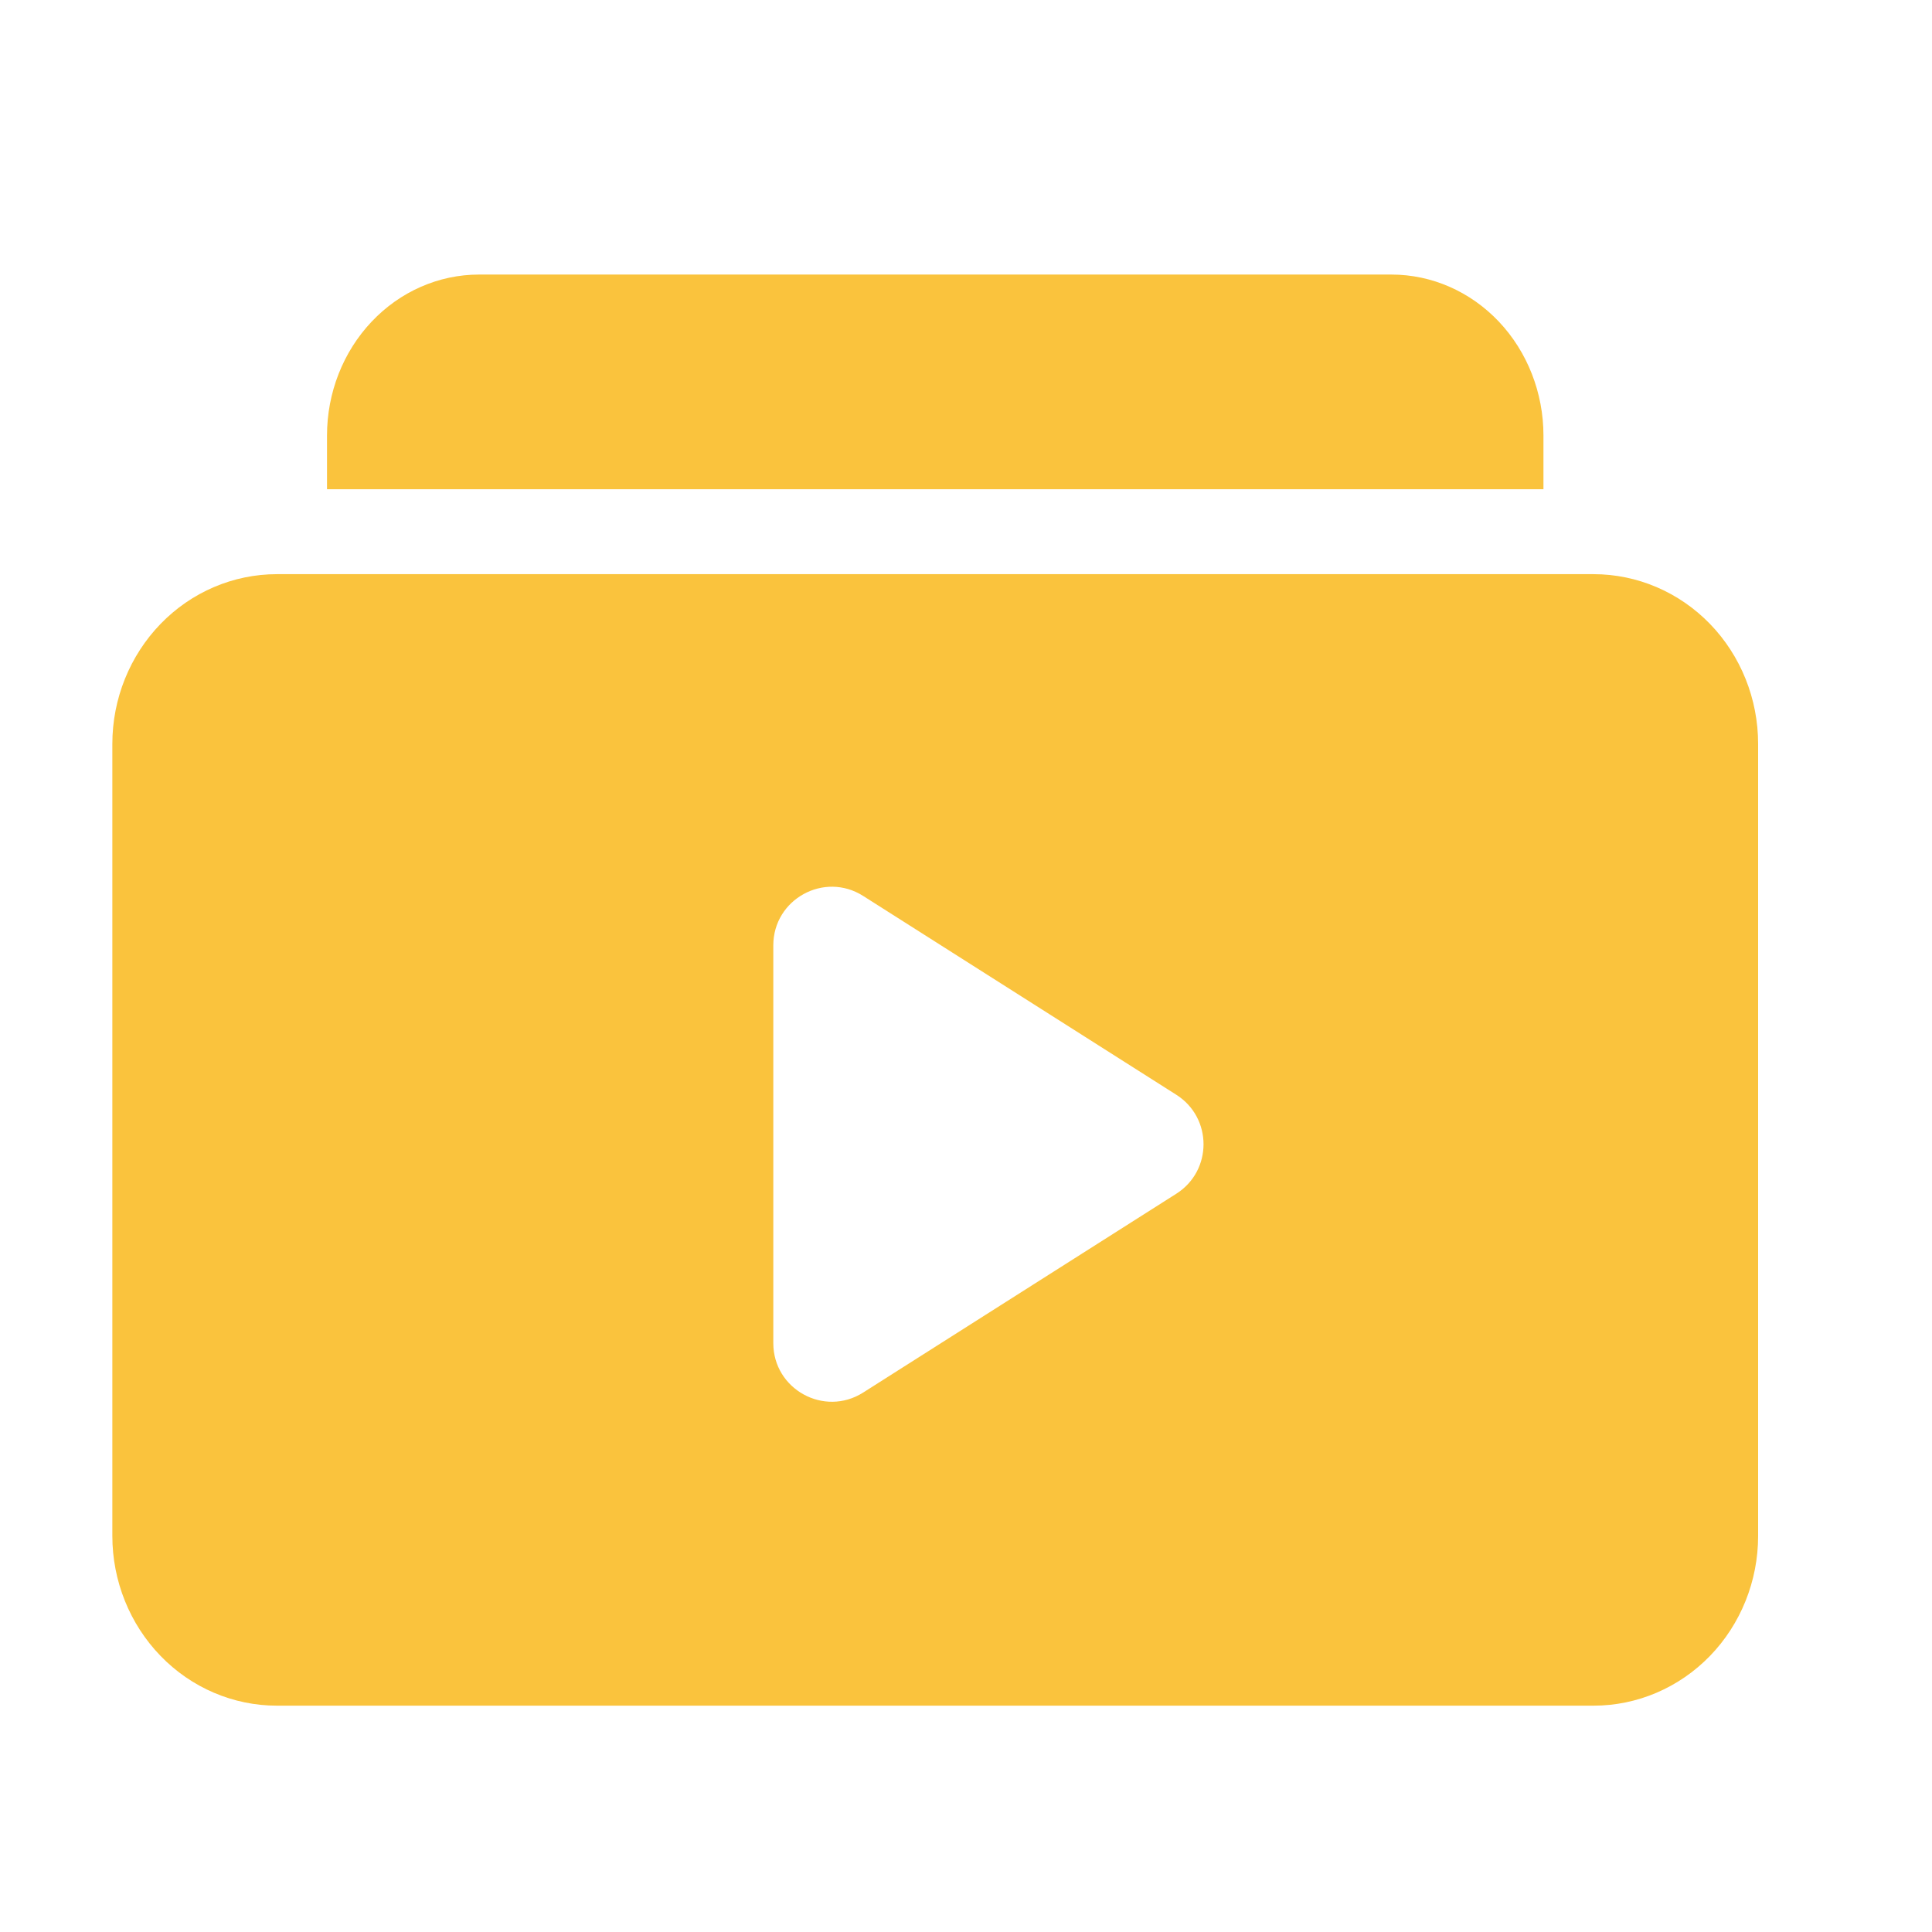
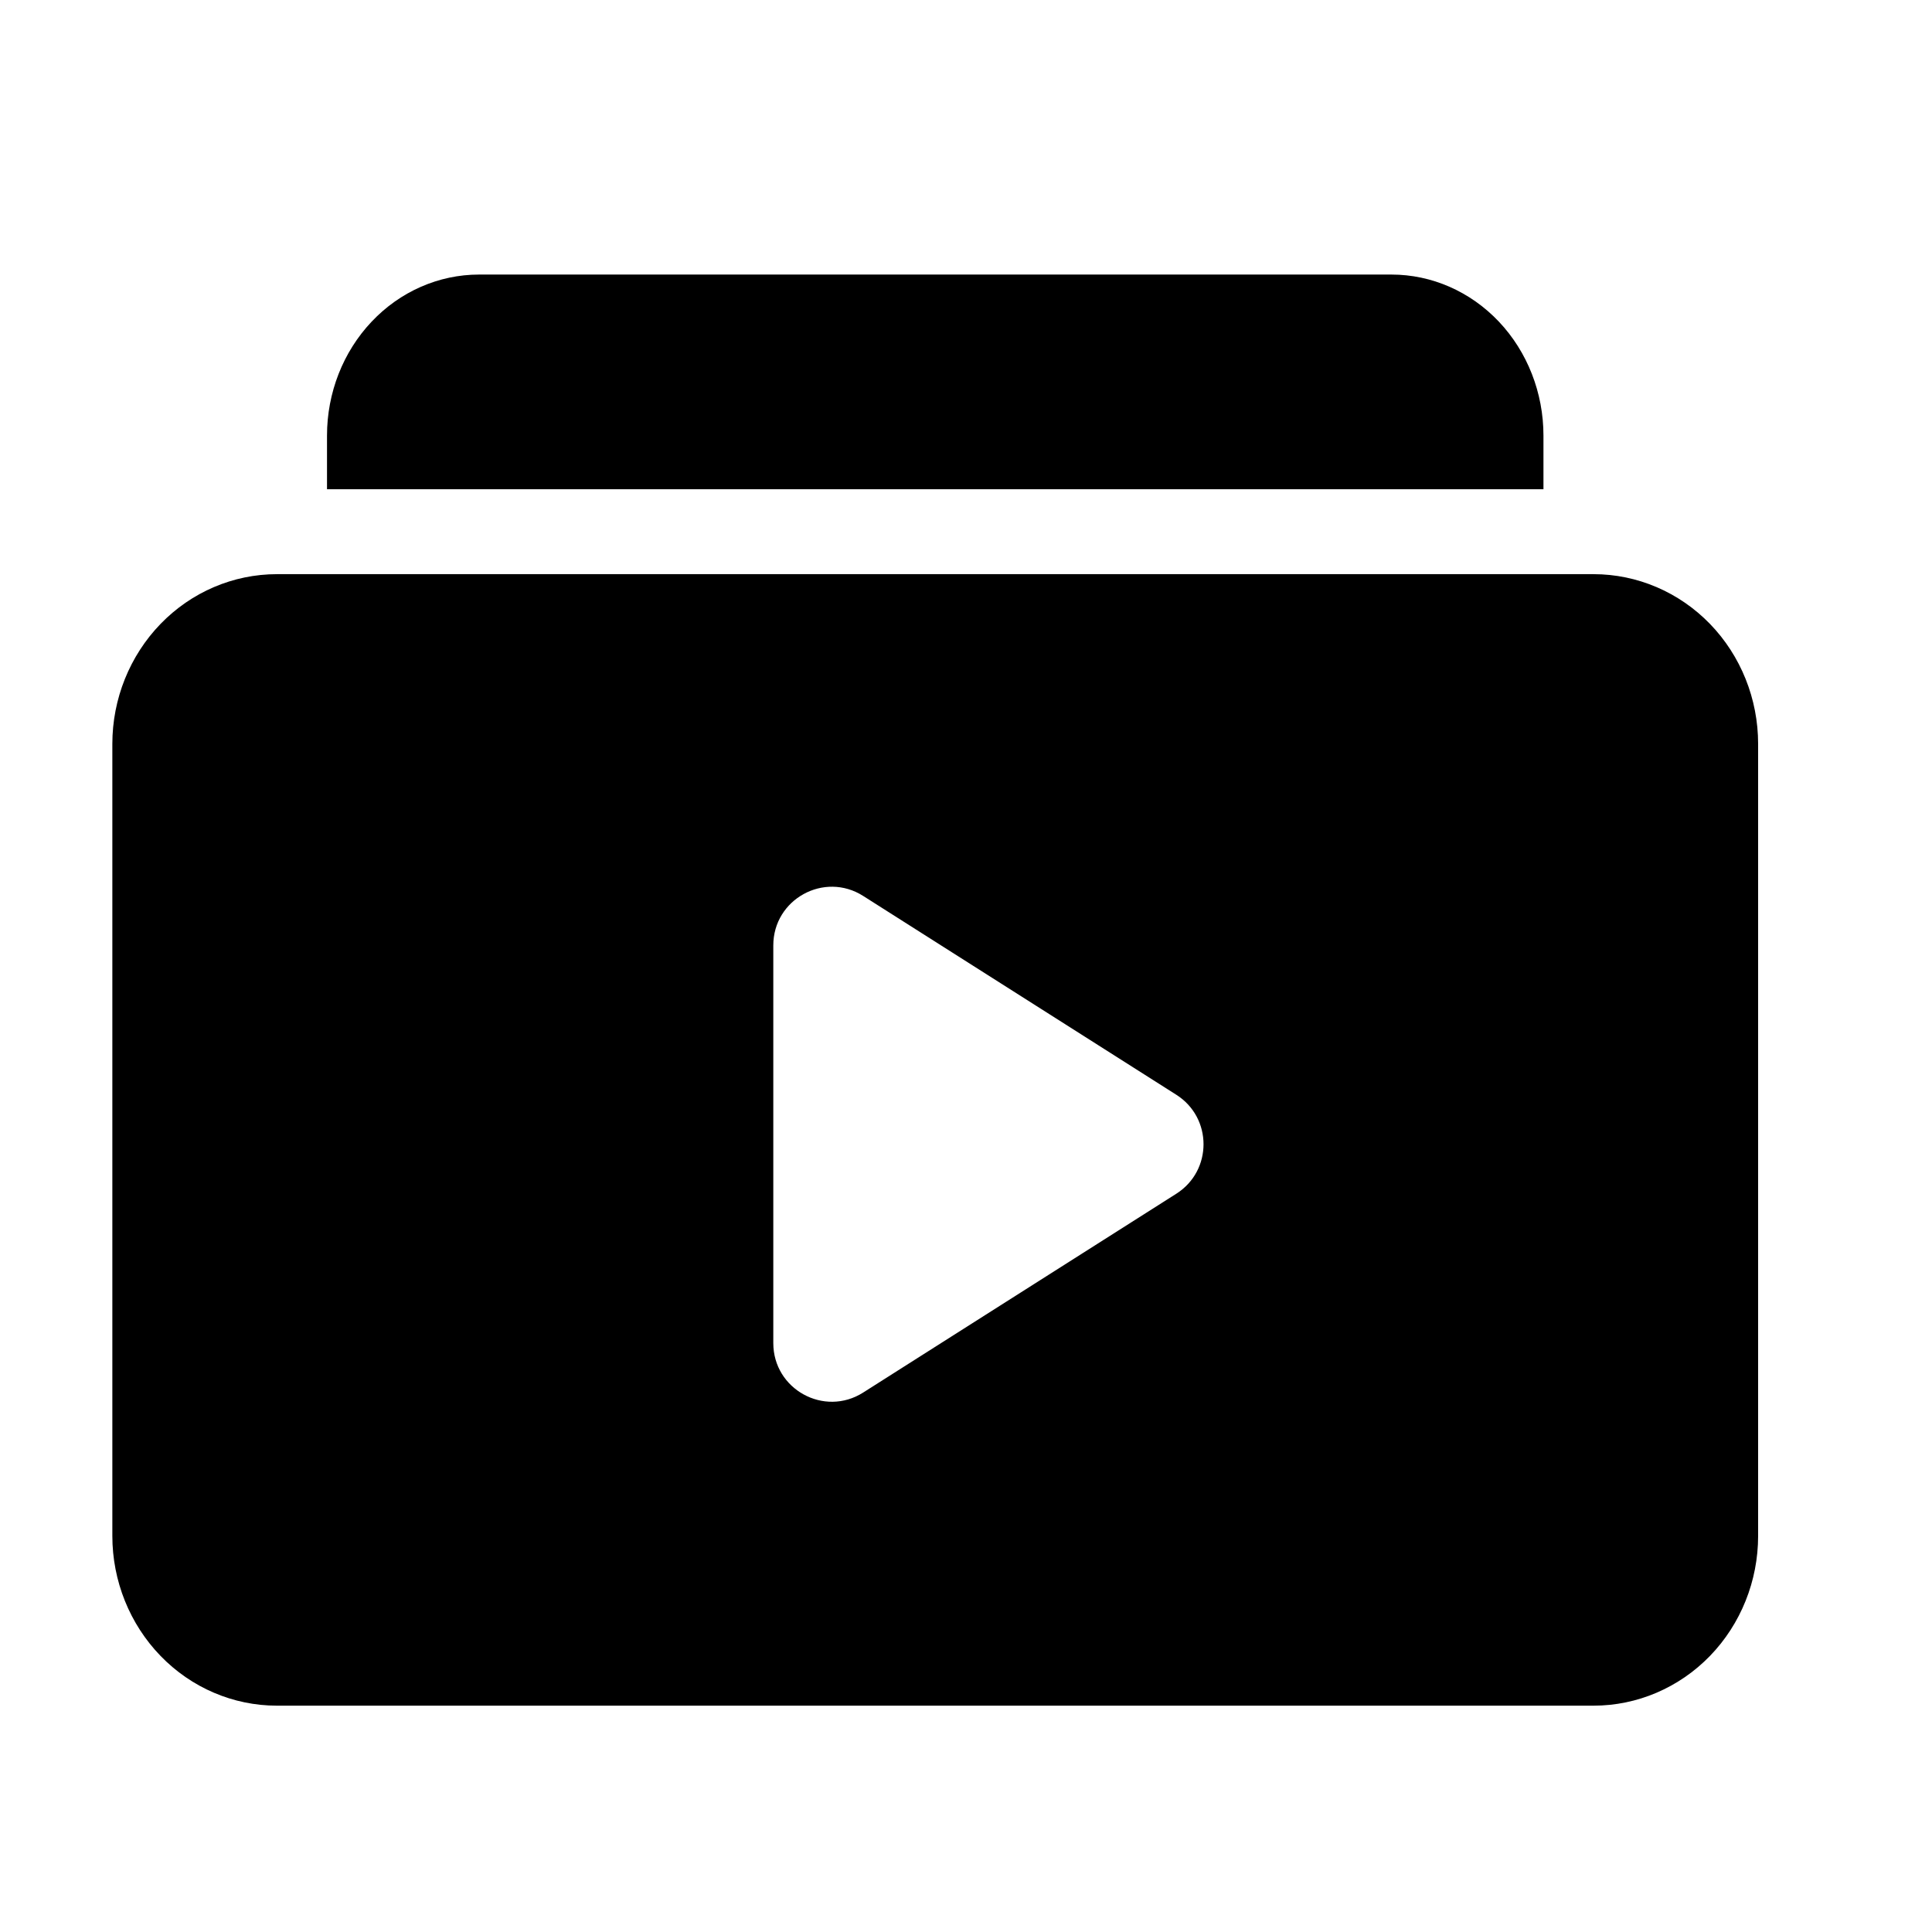
<svg xmlns="http://www.w3.org/2000/svg" width="27" height="27" viewBox="0 0 27 27" fill="none">
-   <path d="M21.57 6.087C21.57 5.49 21.346 4.918 20.948 4.496C20.549 4.074 20.009 3.837 19.445 3.837H6.695C6.132 3.837 5.591 4.074 5.193 4.496C4.794 4.918 4.57 5.49 4.57 6.087V6.837H21.57V6.087Z" fill="#FAC33D" />
-   <path fill-rule="evenodd" clip-rule="evenodd" d="M3.87 8.024H22.27C22.88 8.024 23.465 8.274 23.897 8.719C24.328 9.164 24.57 9.767 24.57 10.396V21.465C24.57 22.094 24.328 22.697 23.897 23.142C23.465 23.587 22.88 23.837 22.27 23.837H3.87C3.26 23.837 2.675 23.587 2.244 23.142C1.813 22.697 1.57 22.094 1.57 21.465V10.396C1.57 9.767 1.813 9.164 2.244 8.719C2.675 8.274 3.26 8.024 3.87 8.024ZM16.44 16.682C16.946 16.36 16.946 15.622 16.44 15.3L12.063 12.521C11.519 12.175 10.807 12.566 10.807 13.212V18.77C10.807 19.416 11.519 19.807 12.063 19.461L16.44 16.682Z" fill="#FAC33D" />
+   <path d="M21.57 6.087C21.57 5.49 21.346 4.918 20.948 4.496C20.549 4.074 20.009 3.837 19.445 3.837H6.695C6.132 3.837 5.591 4.074 5.193 4.496C4.794 4.918 4.57 5.49 4.57 6.087V6.837H21.57V6.087Z" fill="currentColor" />
+   <path fill-rule="evenodd" clip-rule="evenodd" d="M3.87 8.024H22.27C22.88 8.024 23.465 8.274 23.897 8.719C24.328 9.164 24.57 9.767 24.57 10.396V21.465C24.57 22.094 24.328 22.697 23.897 23.142C23.465 23.587 22.88 23.837 22.27 23.837H3.87C3.26 23.837 2.675 23.587 2.244 23.142C1.813 22.697 1.57 22.094 1.57 21.465V10.396C1.57 9.767 1.813 9.164 2.244 8.719C2.675 8.274 3.26 8.024 3.87 8.024ZM16.44 16.682C16.946 16.36 16.946 15.622 16.44 15.3L12.063 12.521C11.519 12.175 10.807 12.566 10.807 13.212V18.77C10.807 19.416 11.519 19.807 12.063 19.461L16.44 16.682Z" fill="currentColor" />
</svg>
